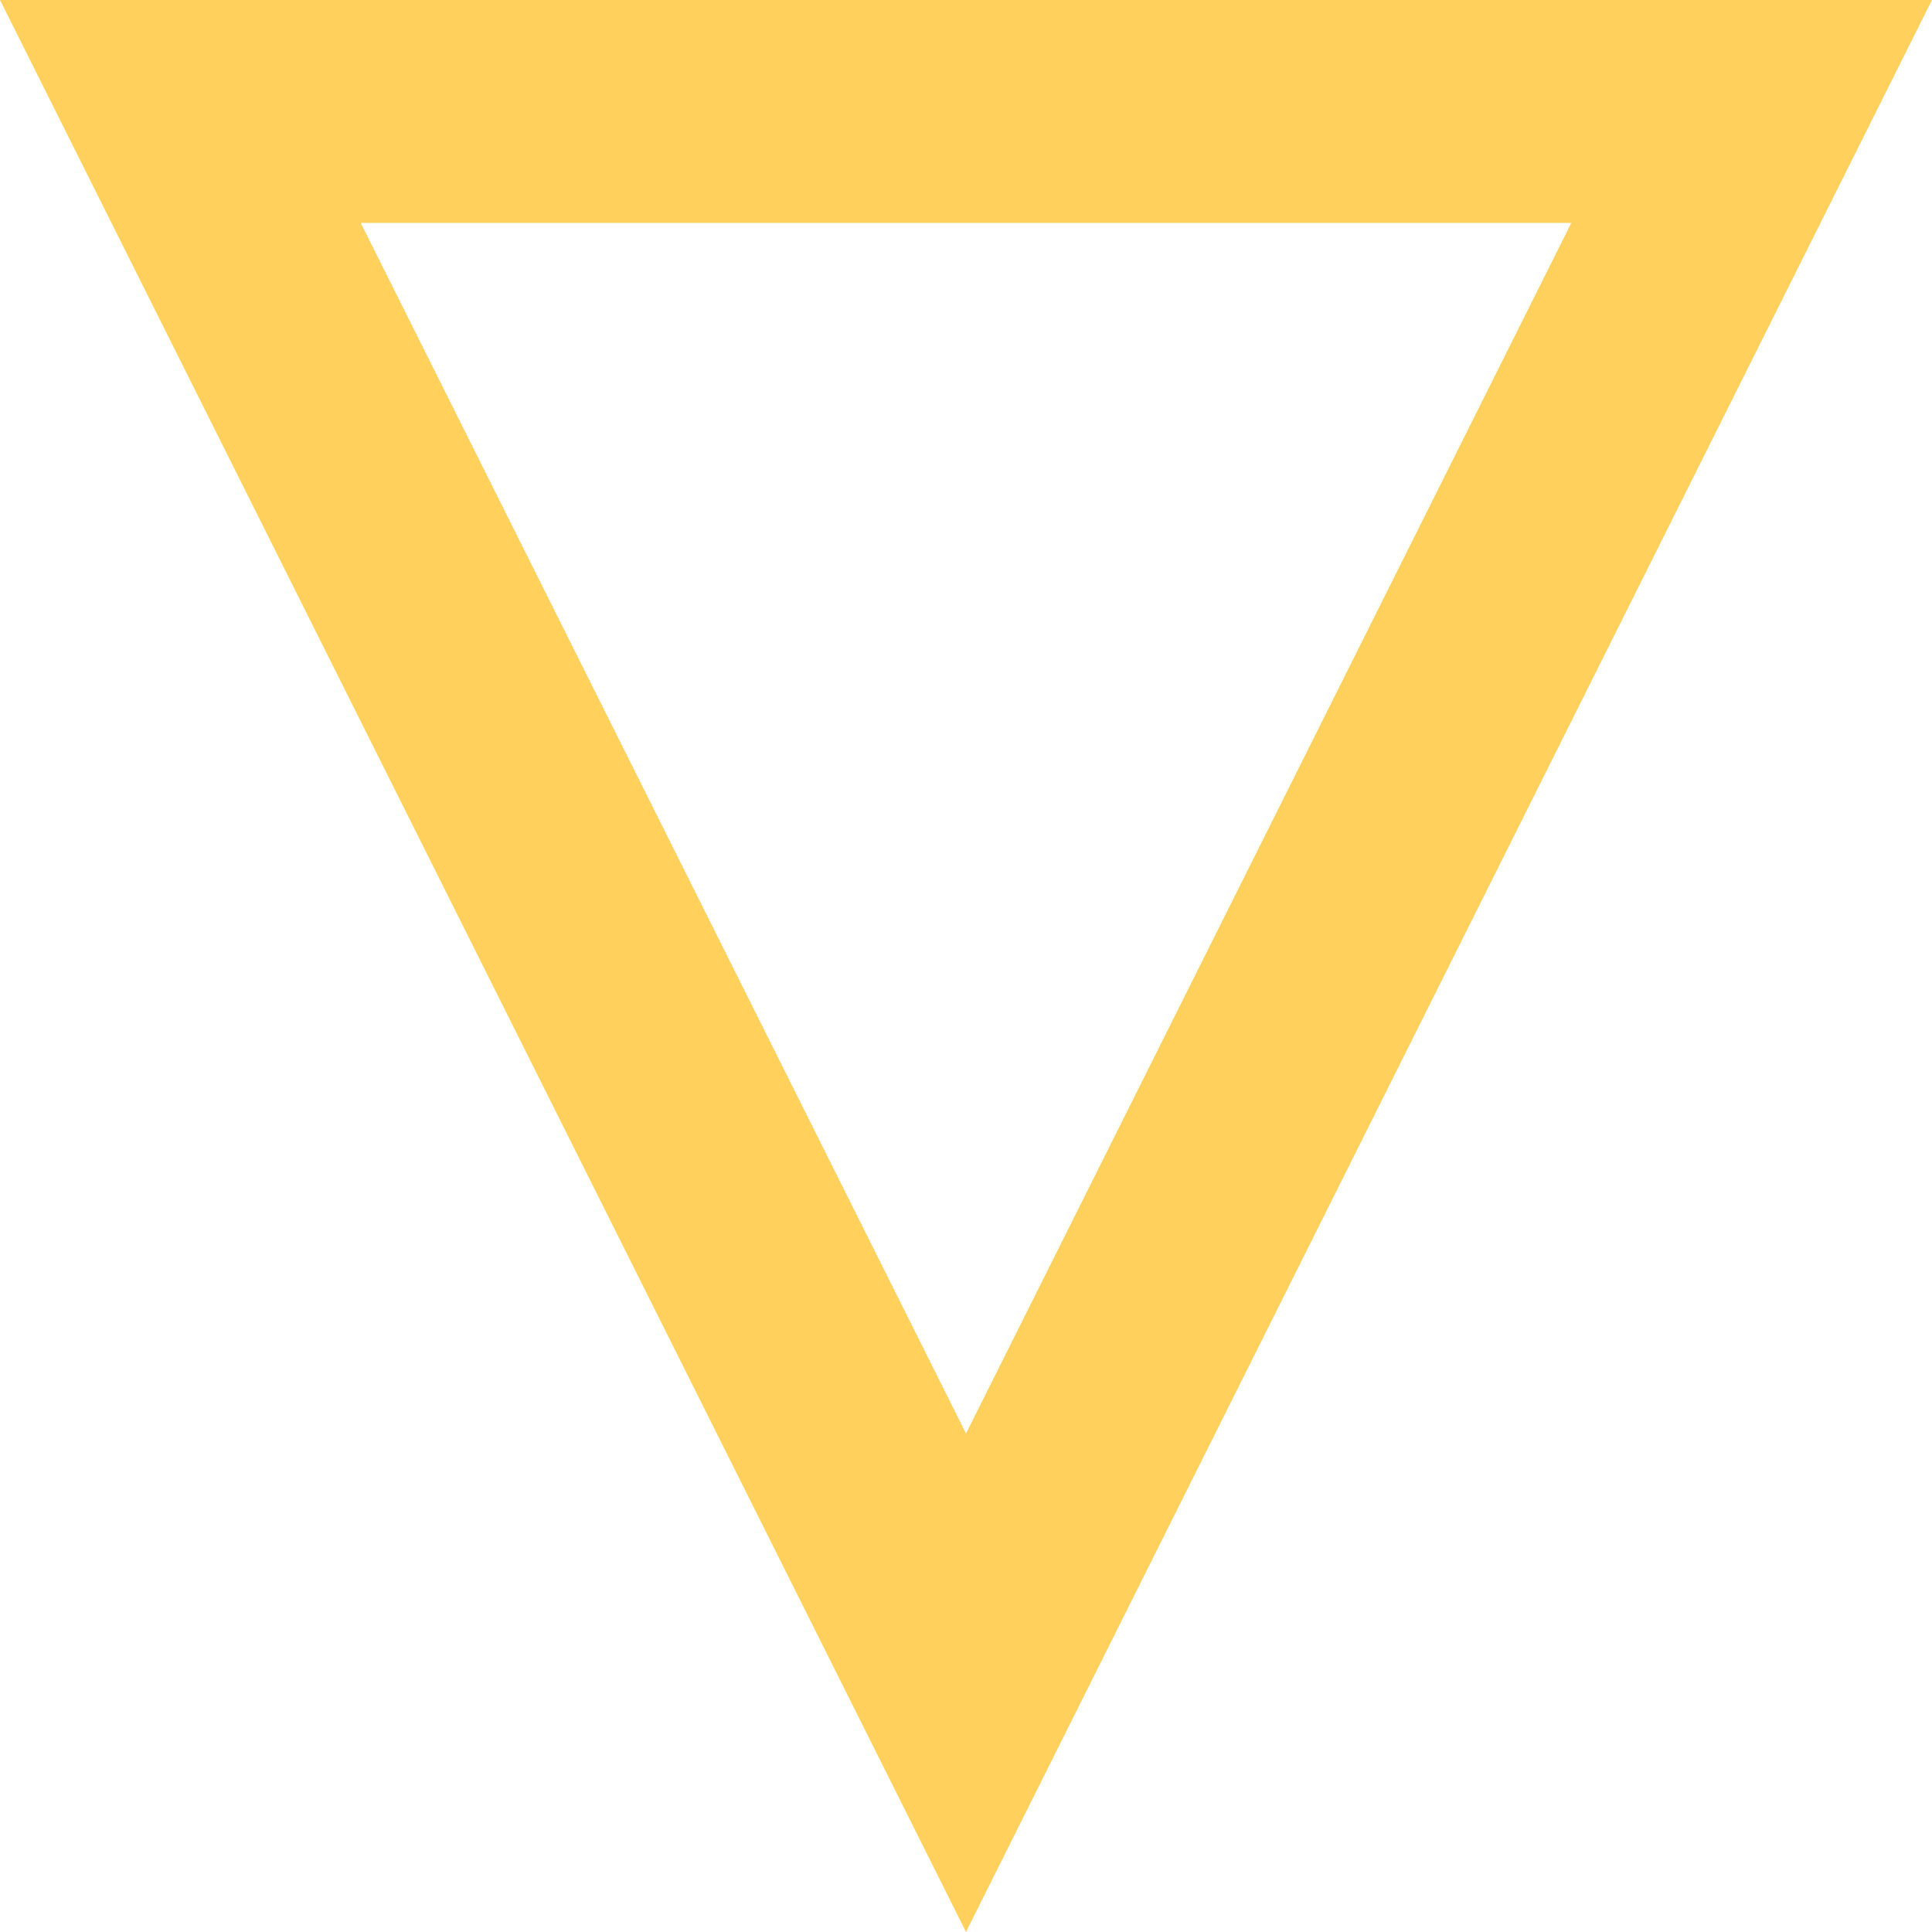
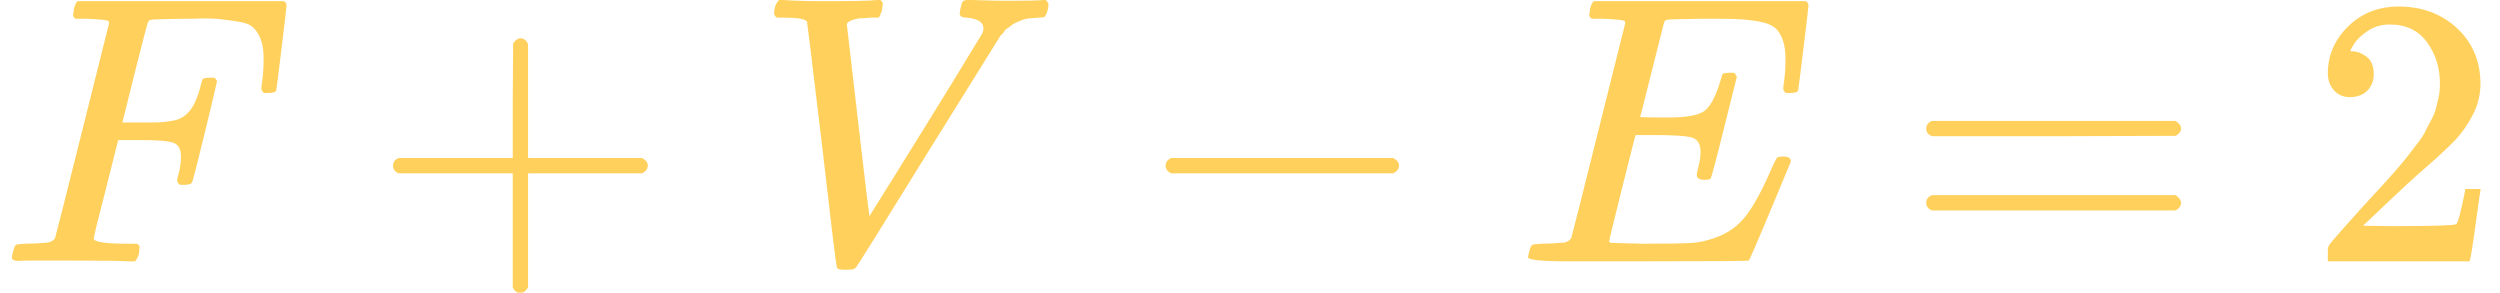
- <svg xmlns="http://www.w3.org/2000/svg" width="26px" height="26px" viewBox="0 0 26 26" version="1.1">
-   <g id="Personal-1-mixed" stroke="none" stroke-width="1" fill="none" fill-rule="evenodd">
-     <g transform="translate(-1086, -175)" id="hero" stroke="#FFD15C" stroke-width="3">
-       <g transform="translate(290, 0)">
-         <g id="shapes" transform="translate(77, 42)">
-           <g id="Triangle-Copy" transform="translate(732, 146) scale(1, -1) translate(-732, -146) translate(719, 133)">
-             <path d="M13,3.354 L2.427,24.5 L23.573,24.5 L13,3.354 Z" id="Triangle" />
-           </g>
-         </g>
+ <svg xmlns="http://www.w3.org/2000/svg" xmlns:xlink="http://www.w3.org/1999/xlink" width="118.272px" height="13.848px" viewBox="0 -683 6534.4 765" style="">
+   <defs>
+     <path id="MJX-59-TEX-I-46" fill="#FFD15C" d="M48 1Q31 1 31 11Q31 13 34 25Q38 41 42 43T65 46Q92 46 125 49Q139 52 144 61Q146 66 215 342T285 622Q285 629 281 629Q273 632 228 634H197Q191 640 191 642T193 659Q197 676 203 680H742Q749 676 749 669Q749 664 736 557T722 447Q720 440 702 440H690Q683 445 683 453Q683 454 686 477T689 530Q689 560 682 579T663 610T626 626T575 633T503 634H480Q398 633 393 631Q388 629 386 623Q385 622 352 492L320 363H375Q378 363 398 363T426 364T448 367T472 374T489 386Q502 398 511 419T524 457T529 475Q532 480 548 480H560Q567 475 567 470Q567 467 536 339T502 207Q500 200 482 200H470Q463 206 463 212Q463 215 468 234T473 274Q473 303 453 310T364 317H309L277 190Q245 66 245 60Q245 46 334 46H359Q365 40 365 39T363 19Q359 6 353 0H336Q295 2 185 2Q120 2 86 2T48 1Z">
+         </path>
+     <path id="MJX-59-TEX-N-2B" fill="#FFD15C" d="M56 237T56 250T70 270H369V420L370 570Q380 583 389 583Q402 583 409 568V270H707Q722 262 722 250T707 230H409V-68Q401 -82 391 -82H389H387Q375 -82 369 -68V230H70Q56 237 56 250Z">
+         </path>
+     <path id="MJX-59-TEX-I-56" fill="#FFD15C" d="M52 648Q52 670 65 683H76Q118 680 181 680Q299 680 320 683H330Q336 677 336 674T334 656Q329 641 325 637H304Q282 635 274 635Q245 630 242 620Q242 618 271 369T301 118L374 235Q447 352 520 471T595 594Q599 601 599 609Q599 633 555 637Q537 637 537 648Q537 649 539 661Q542 675 545 679T558 683Q560 683 570 683T604 682T668 681Q737 681 755 683H762Q769 676 769 672Q769 655 760 640Q757 637 743 637Q730 636 719 635T698 630T682 623T670 615T660 608T652 599T645 592L452 282Q272 -9 266 -16Q263 -18 259 -21L241 -22H234Q216 -22 216 -15Q213 -9 177 305Q139 623 138 626Q133 637 76 637H59Q52 642 52 648Z">
+         </path>
+     <path id="MJX-59-TEX-N-2212" fill="#FFD15C" d="M84 237T84 250T98 270H679Q694 262 694 250T679 230H98Q84 237 84 250Z" />
+     <path id="MJX-59-TEX-I-45" fill="#FFD15C" d="M492 213Q472 213 472 226Q472 230 477 250T482 285Q482 316 461 323T364 330H312Q311 328 277 192T243 52Q243 48 254 48T334 46Q428 46 458 48T518 61Q567 77 599 117T670 248Q680 270 683 272Q690 274 698 274Q718 274 718 261Q613 7 608 2Q605 0 322 0H133Q31 0 31 11Q31 13 34 25Q38 41 42 43T65 46Q92 46 125 49Q139 52 144 61Q146 66 215 342T285 622Q285 629 281 629Q273 632 228 634H197Q191 640 191 642T193 659Q197 676 203 680H757Q764 676 764 669Q764 664 751 557T737 447Q735 440 717 440H705Q698 445 698 453L701 476Q704 500 704 528Q704 558 697 578T678 609T643 625T596 632T532 634H485Q397 633 392 631Q388 629 386 622Q385 619 355 499T324 377Q347 376 372 376H398Q464 376 489 391T534 472Q538 488 540 490T557 493Q562 493 565 493T570 492T572 491T574 487T577 483L544 351Q511 218 508 216Q505 213 492 213Z">
+         </path>
+     <path id="MJX-59-TEX-N-3D" fill="#FFD15C" d="M56 347Q56 360 70 367H707Q722 359 722 347Q722 336 708 328L390 327H72Q56 332 56 347ZM56 153Q56 168 72 173H708Q722 163 722 153Q722 140 707 133H70Q56 140 56 153Z">
+         </path>
+     <path id="MJX-59-TEX-N-32" fill="#FFD15C" d="M109 429Q82 429 66 447T50 491Q50 562 103 614T235 666Q326 666 387 610T449 465Q449 422 429 383T381 315T301 241Q265 210 201 149L142 93L218 92Q375 92 385 97Q392 99 409 186V189H449V186Q448 183 436 95T421 3V0H50V19V31Q50 38 56 46T86 81Q115 113 136 137Q145 147 170 174T204 211T233 244T261 278T284 308T305 340T320 369T333 401T340 431T343 464Q343 527 309 573T212 619Q179 619 154 602T119 569T109 550Q109 549 114 549Q132 549 151 535T170 489Q170 464 154 447T109 429Z">
+         </path>
+   </defs>
+   <g stroke="currentColor" fill="currentColor" stroke-width="0" transform="matrix(1 0 0 -1 0 0)">
+     <g data-mml-node="math">
+       <g data-mml-node="mi">
+         <use xlink:href="#MJX-59-TEX-I-46" />
+       </g>
+       <g data-mml-node="mo" transform="translate(971.2, 0)">
+         <use xlink:href="#MJX-59-TEX-N-2B" />
+       </g>
+       <g data-mml-node="mi" transform="translate(1971.4, 0)">
+         <use xlink:href="#MJX-59-TEX-I-56" />
+       </g>
+       <g data-mml-node="mo" transform="translate(2962.7, 0)">
+         <use xlink:href="#MJX-59-TEX-N-2212" />
+       </g>
+       <g data-mml-node="mi" transform="translate(3962.9, 0)">
+         <use xlink:href="#MJX-59-TEX-I-45" />
+       </g>
+       <g data-mml-node="mo" transform="translate(4978.7, 0)">
+         <use xlink:href="#MJX-59-TEX-N-3D" />
+       </g>
+       <g data-mml-node="mn" transform="translate(6034.4, 0)">
+         <use xlink:href="#MJX-59-TEX-N-32" />
      </g>
    </g>
  </g>
</svg>
